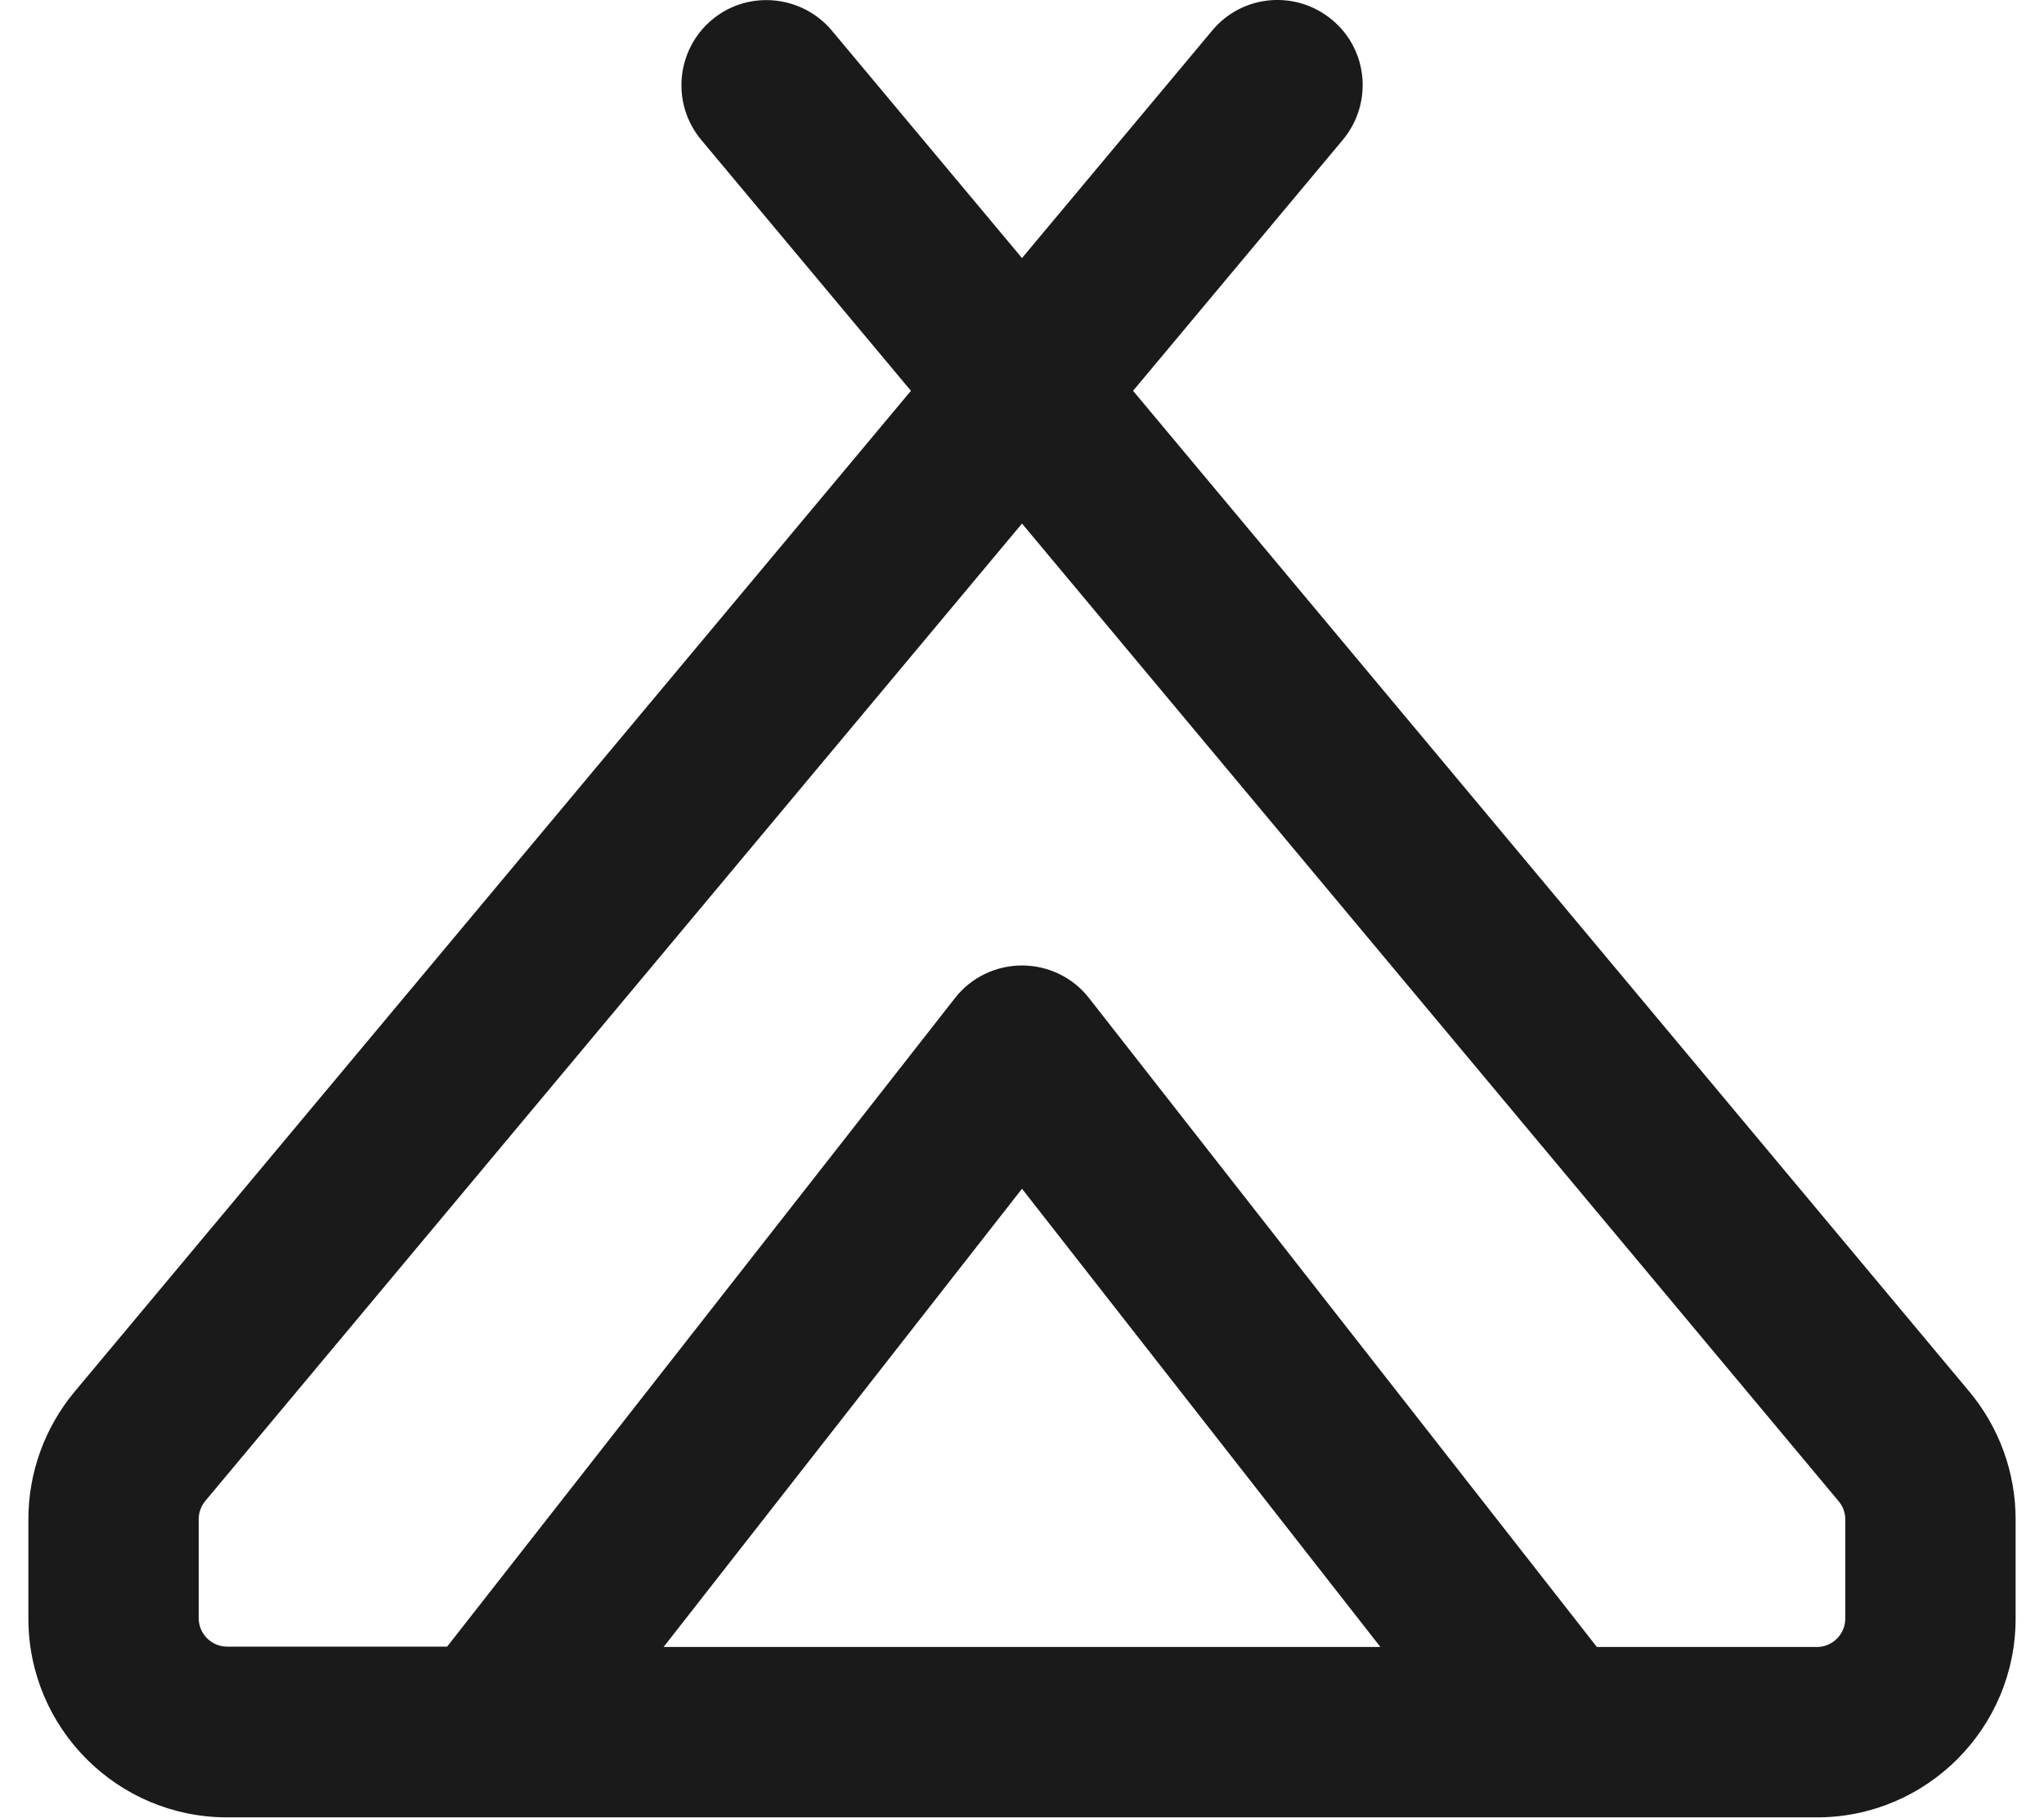
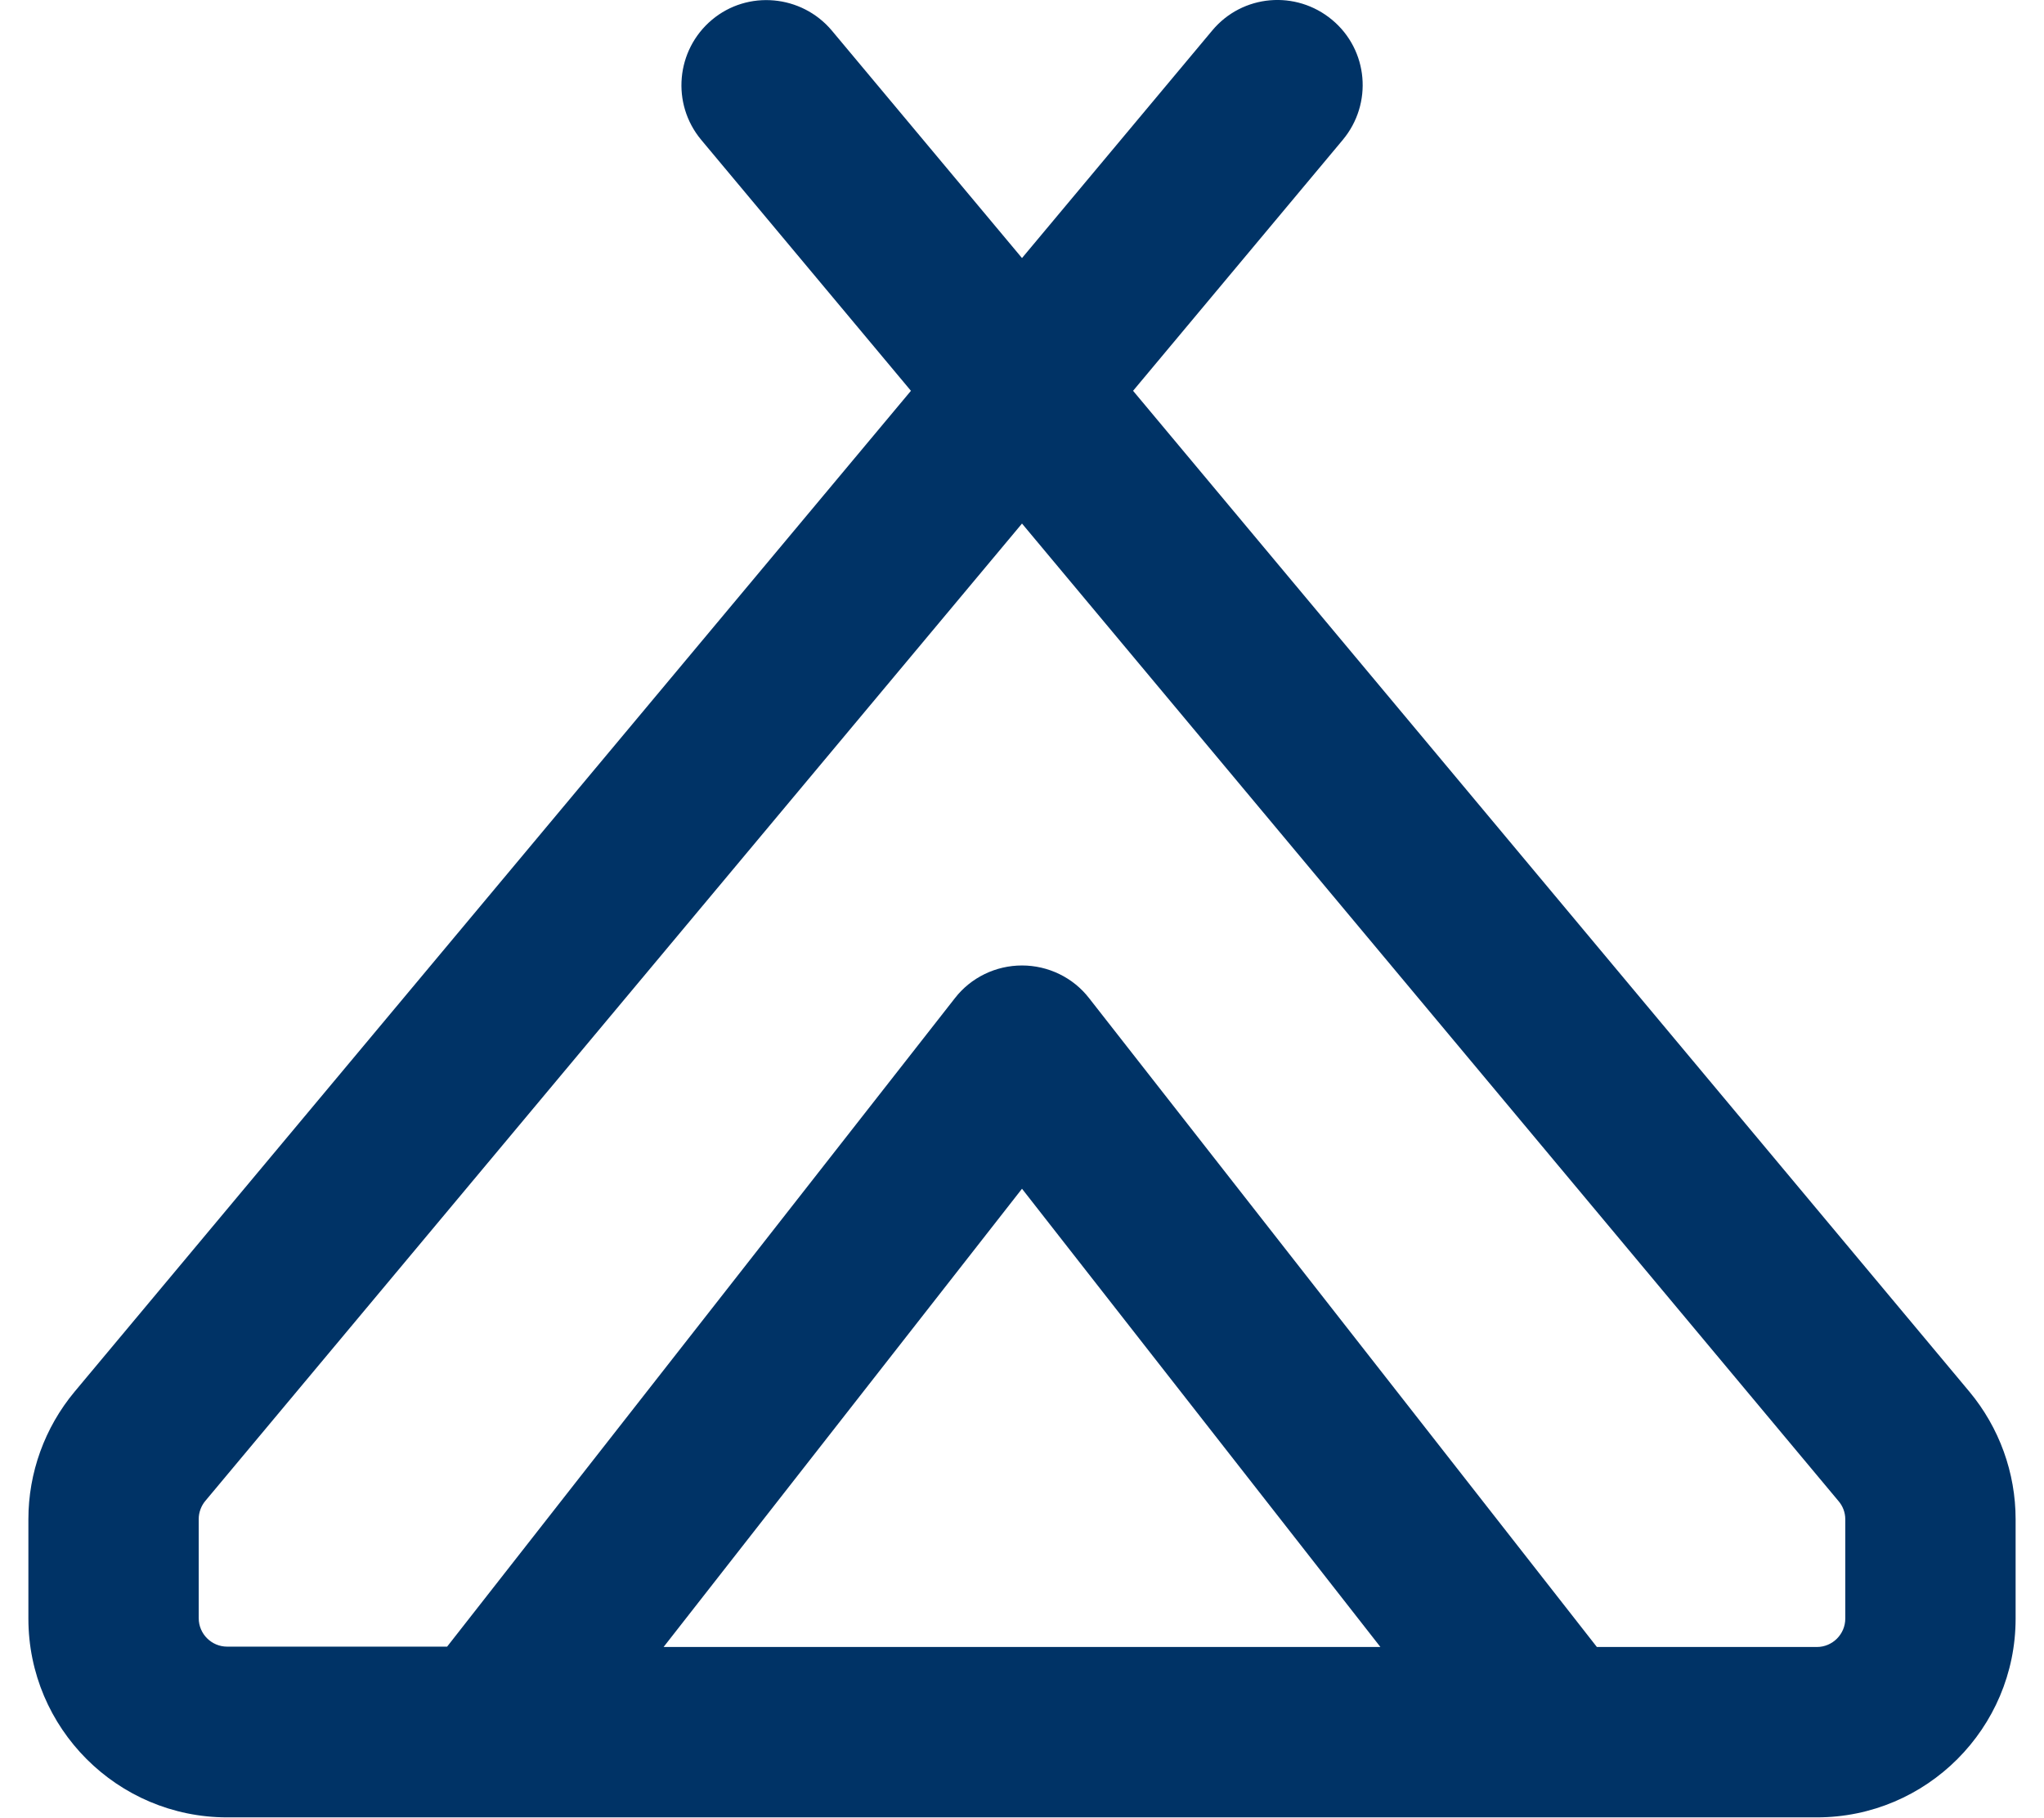
- <svg xmlns="http://www.w3.org/2000/svg" viewBox="0 0 576 512" fill="#1a1a1a">
+ <svg xmlns="http://www.w3.org/2000/svg" viewBox="0 0 576 512" fill="#003366">
  <path d="M375.4 5.6c10.2 8.5 11.5 23.6 3 33.8l-59.1 70.7L555 392.1c8.4 10.1 13 22.8 13 35.9v28c0 30.9-25.1 56-56 56H288 64c-30.9 0-56-25.1-56-56V428c0-13.1 4.6-25.8 13-35.9L256.7 110.1 197.6 39.4c-8.5-10.2-7.1-25.3 3-33.8s25.3-7.1 33.8 3L288 72.7 341.6 8.6c8.5-10.2 23.6-11.5 33.8-3zM57.9 422.8c-1.2 1.4-1.9 3.3-1.9 5.1v28c0 4.4 3.6 8 8 8h62L269.1 281.2c4.5-5.8 11.5-9.2 18.9-9.2s14.4 3.4 18.9 9.2L450 464h62c4.4 0 8-3.6 8-8V428c0-1.9-.7-3.7-1.9-5.1L288 147.5 57.9 422.8zM187 464H288 389L288 334.9 187 464z" />
</svg>
